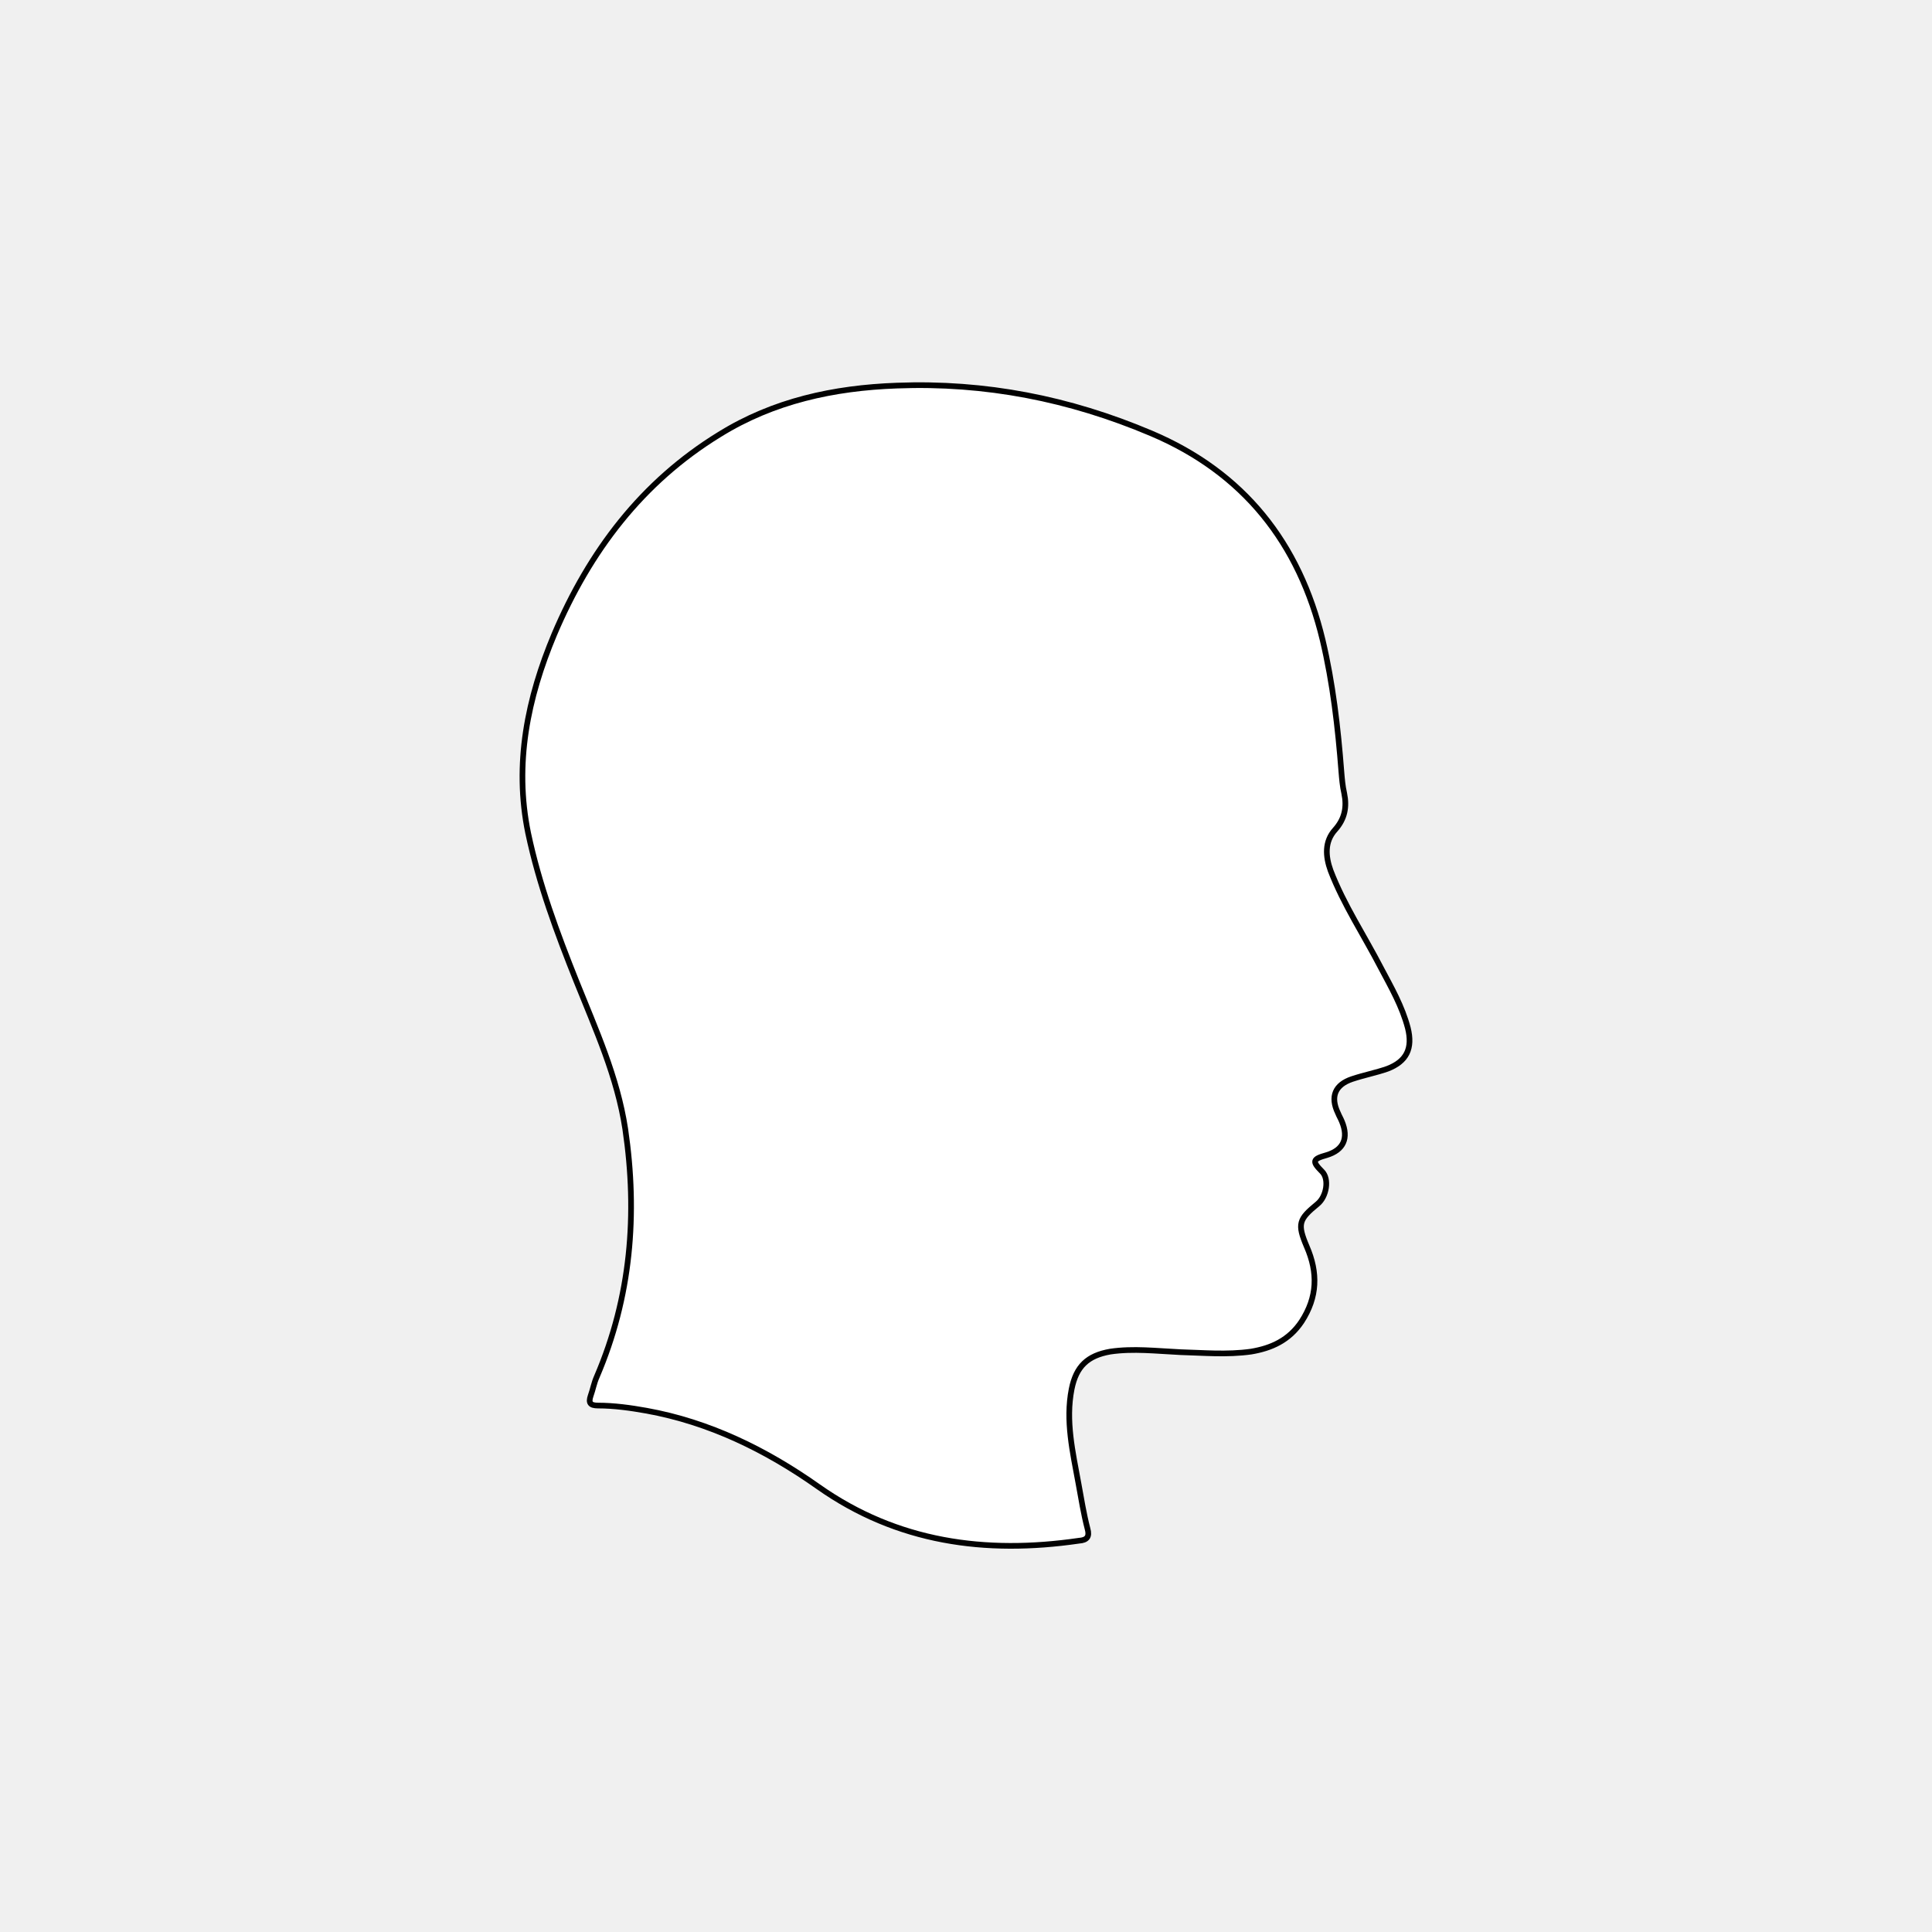
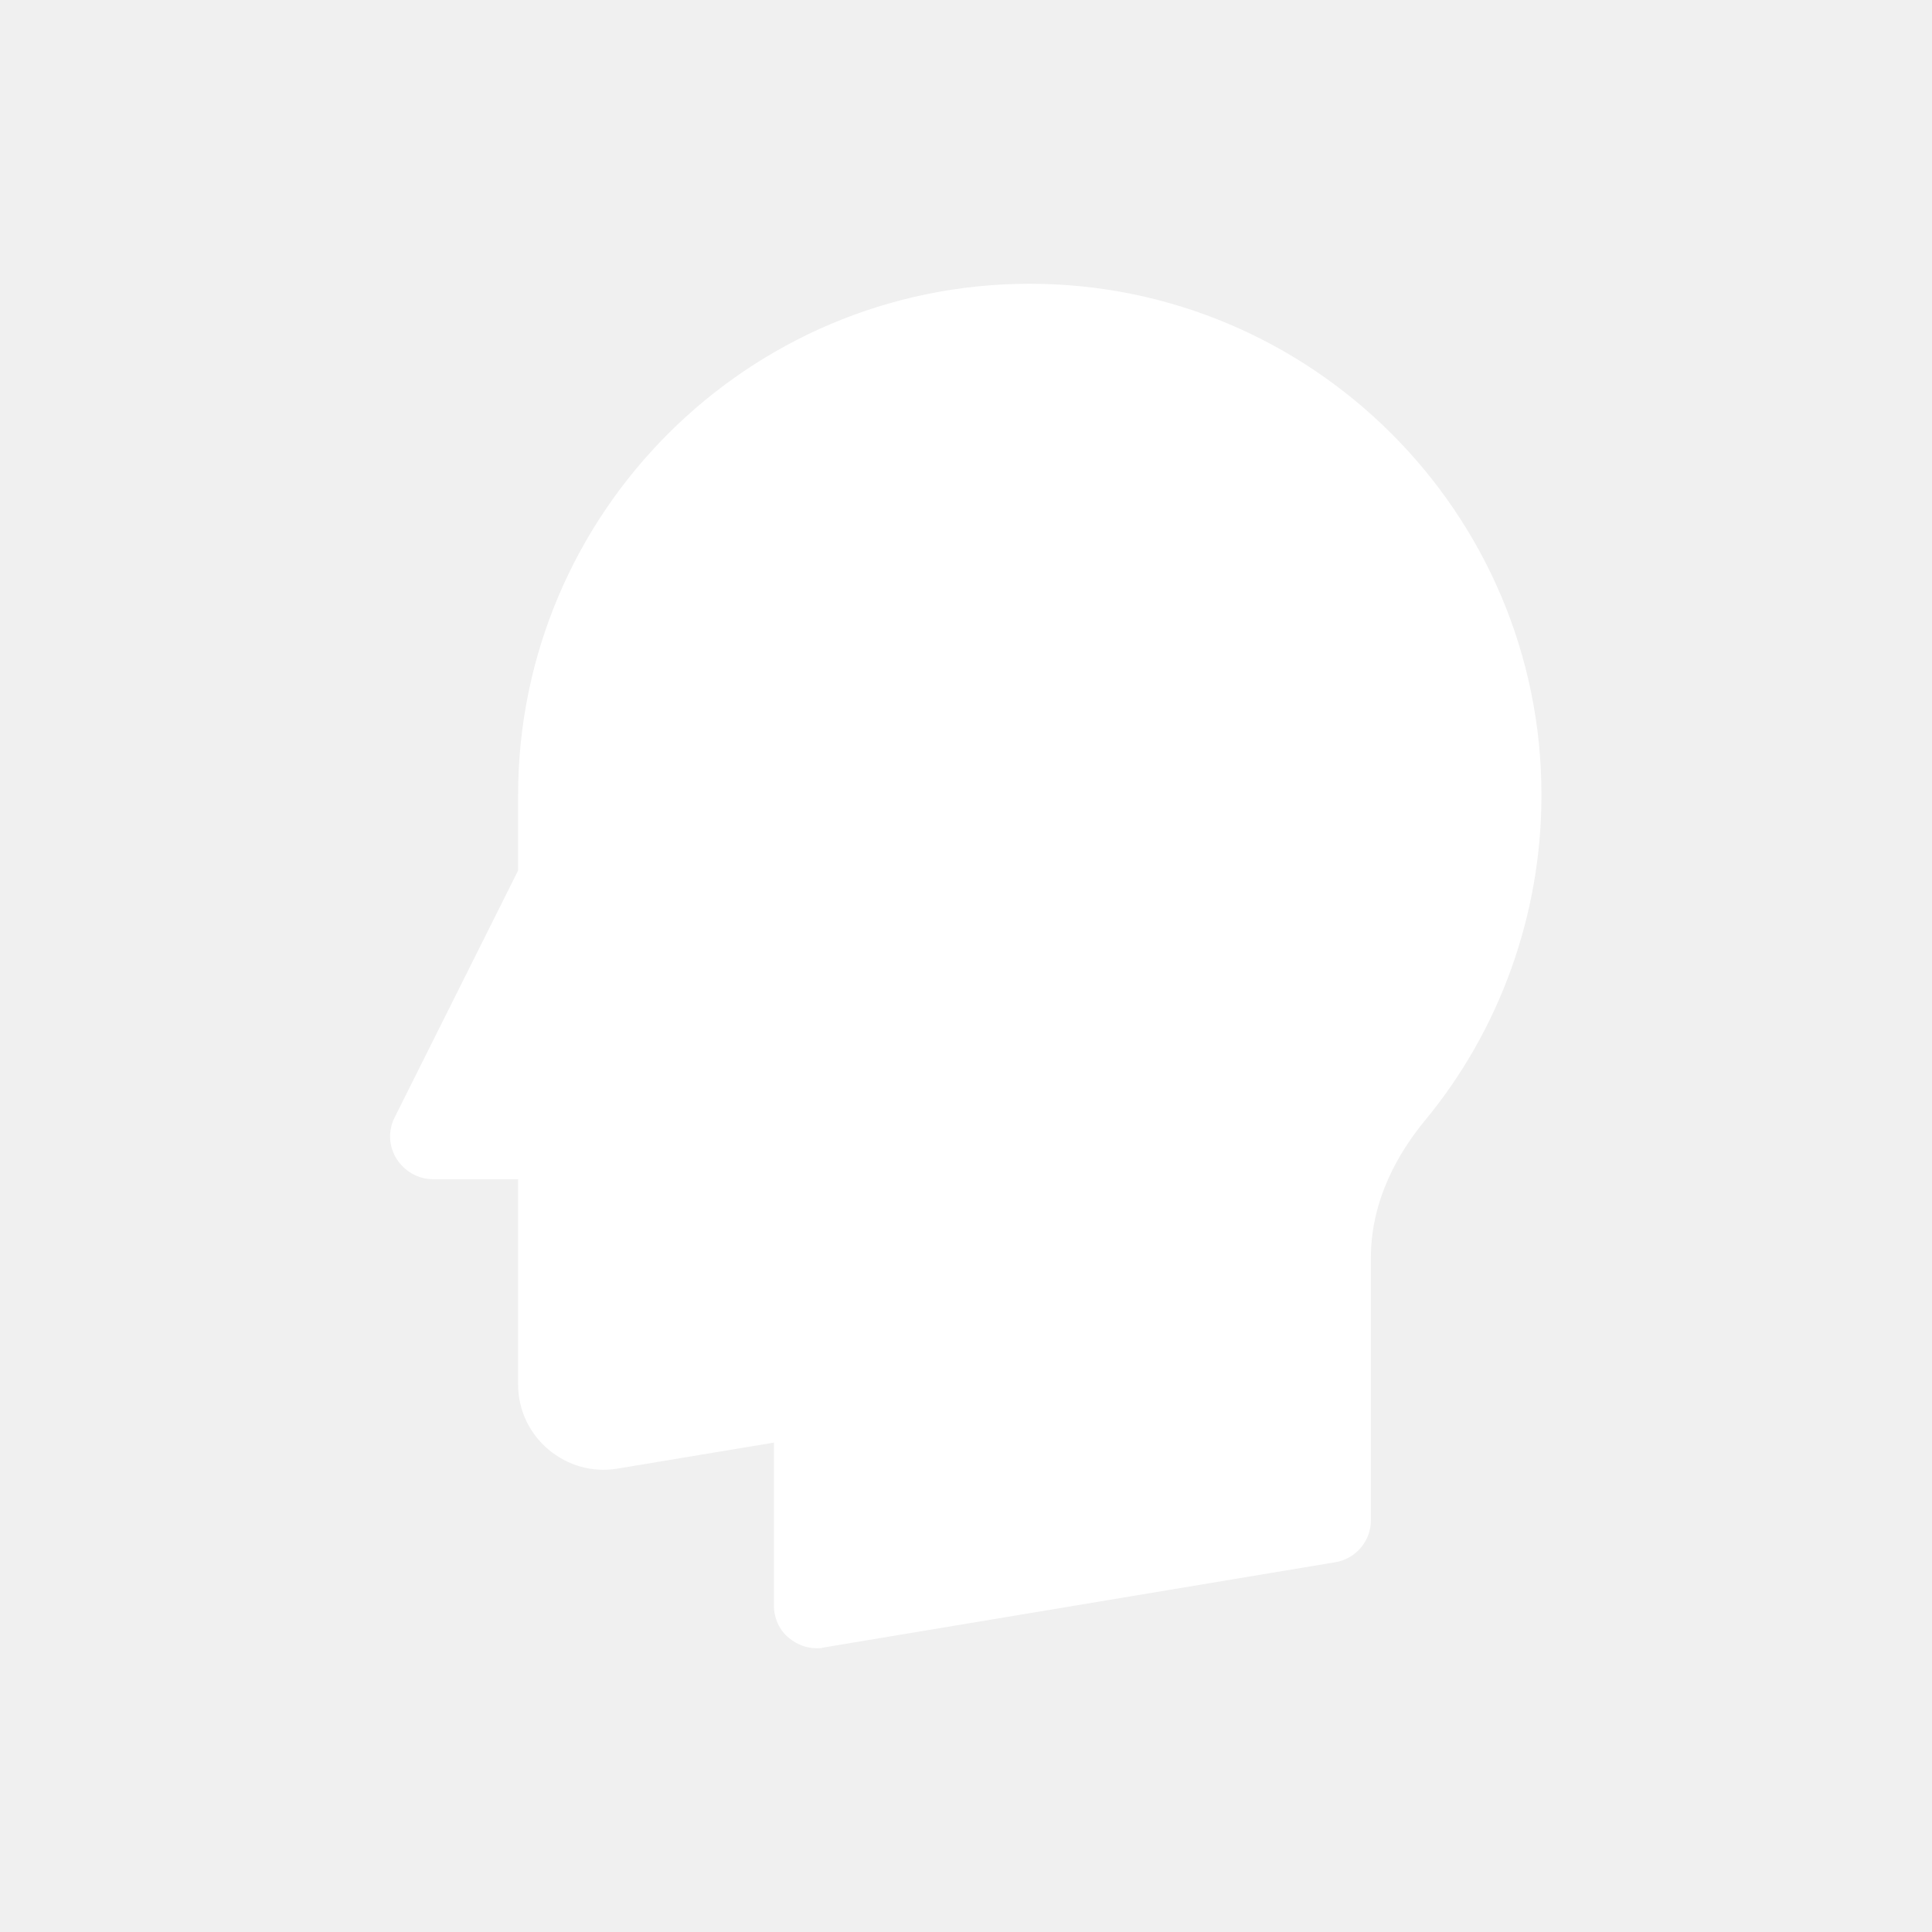
- <svg xmlns="http://www.w3.org/2000/svg" version="1.1" id="Calque_1" x="0px" y="0px" viewBox="0 0 340.2 340.2" style="enable-background:new 0 0 340.2 340.2;" xml:space="preserve">
+ <svg xmlns="http://www.w3.org/2000/svg" version="1.1" id="Capa_1" x="0px" y="0px" viewBox="0 0 512 512" style="enable-background:new 0 0 512 512;" xml:space="preserve">
  <style type="text/css">
- 	.st0{fill:#FFFFFF;stroke:#010101;stroke-miterlimit:10;}
+ 	.st0{fill:#FFFFFF;}
</style>
  <g>
-     <path class="st0" d="M207.9,238.1c-4.3-0.2-8.3-0.7-12.4-0.1c-4,0.7-6,2.6-6.8,6.6c-1.1,5.6,0.2,11.1,1.2,16.6   c0.5,2.7,0.9,5.3,1.6,8c0.4,1.4-0.1,2-1.5,2.1c-16.5,2.4-32,0.3-45.9-9.5c-9.2-6.5-19.2-11.4-30.3-13.4c-2.8-0.5-5.7-0.9-8.5-0.9   c-1.4,0-1.7-0.5-1.3-1.7c0.4-1.1,0.6-2.3,1.1-3.4c6-14,7.2-28.6,5-43.6c-1.4-9.2-5.2-17.5-8.6-26c-3.4-8.5-6.6-17.1-8.5-26.1   c-2.5-12.2-0.1-23.8,4.6-35c6.2-14.6,15.4-26.8,29.1-35.2c9.5-5.9,20.1-8.2,31.2-8.6c15.6-0.6,30.4,2.3,44.8,8.4   c16.3,6.9,26.1,19.3,30.2,36.4c1.8,7.6,2.7,15.4,3.3,23.2c0.1,1.2,0.2,2.5,0.5,3.8c0.5,2.4,0.1,4.5-1.6,6.4   c-1.9,2.1-1.7,4.7-0.8,7.2c2.3,6,5.9,11.4,8.9,17.2c1.8,3.4,3.7,6.7,4.7,10.5c0.9,3.6-0.2,5.9-3.6,7.2c-2,0.7-4.1,1.1-6.2,1.8   c-3,1-3.9,3.1-2.5,6c0.2,0.5,0.5,1,0.7,1.5c1.2,2.9,0.3,5-2.7,5.9c-2.5,0.7-2.6,1.1-0.8,2.9c1.3,1.3,0.8,4.4-0.8,5.7   c-3.3,2.7-3.6,3.5-1.9,7.5c2,4.6,1.9,8.9-0.9,13.2c-2.2,3.3-5.3,4.7-8.9,5.3C216,238.6,211.8,238.2,207.9,238.1z" />
+     <g>
+       <path class="st0" d="M272.9,75.2c-74.8,0-135.6,60.8-135.6,135.6v19.9l-32.7,65.4c-1.8,3.5-1.6,7.7,0.5,11s5.7,5.4,9.6,5.4h22.6    v54.4c0,6.6,2.9,12.9,8,17.2c5.1,4.3,11.7,6.2,18.3,5.1l41.5-6.9v43.2c0,3.3,1.4,6.5,4,8.6c2.1,1.7,4.6,2.7,7.3,2.7    c0.6,0,1.2,0,1.9-0.2L353.9,414c5.4-0.9,9.4-5.6,9.4-11.1v-69.6c0-15.7,7.7-28.3,14.2-36.2c20-24.1,31-54.8,31-86.3    C408.6,136,347.7,75.2,272.9,75.2z" />
+     </g>
  </g>
</svg>
